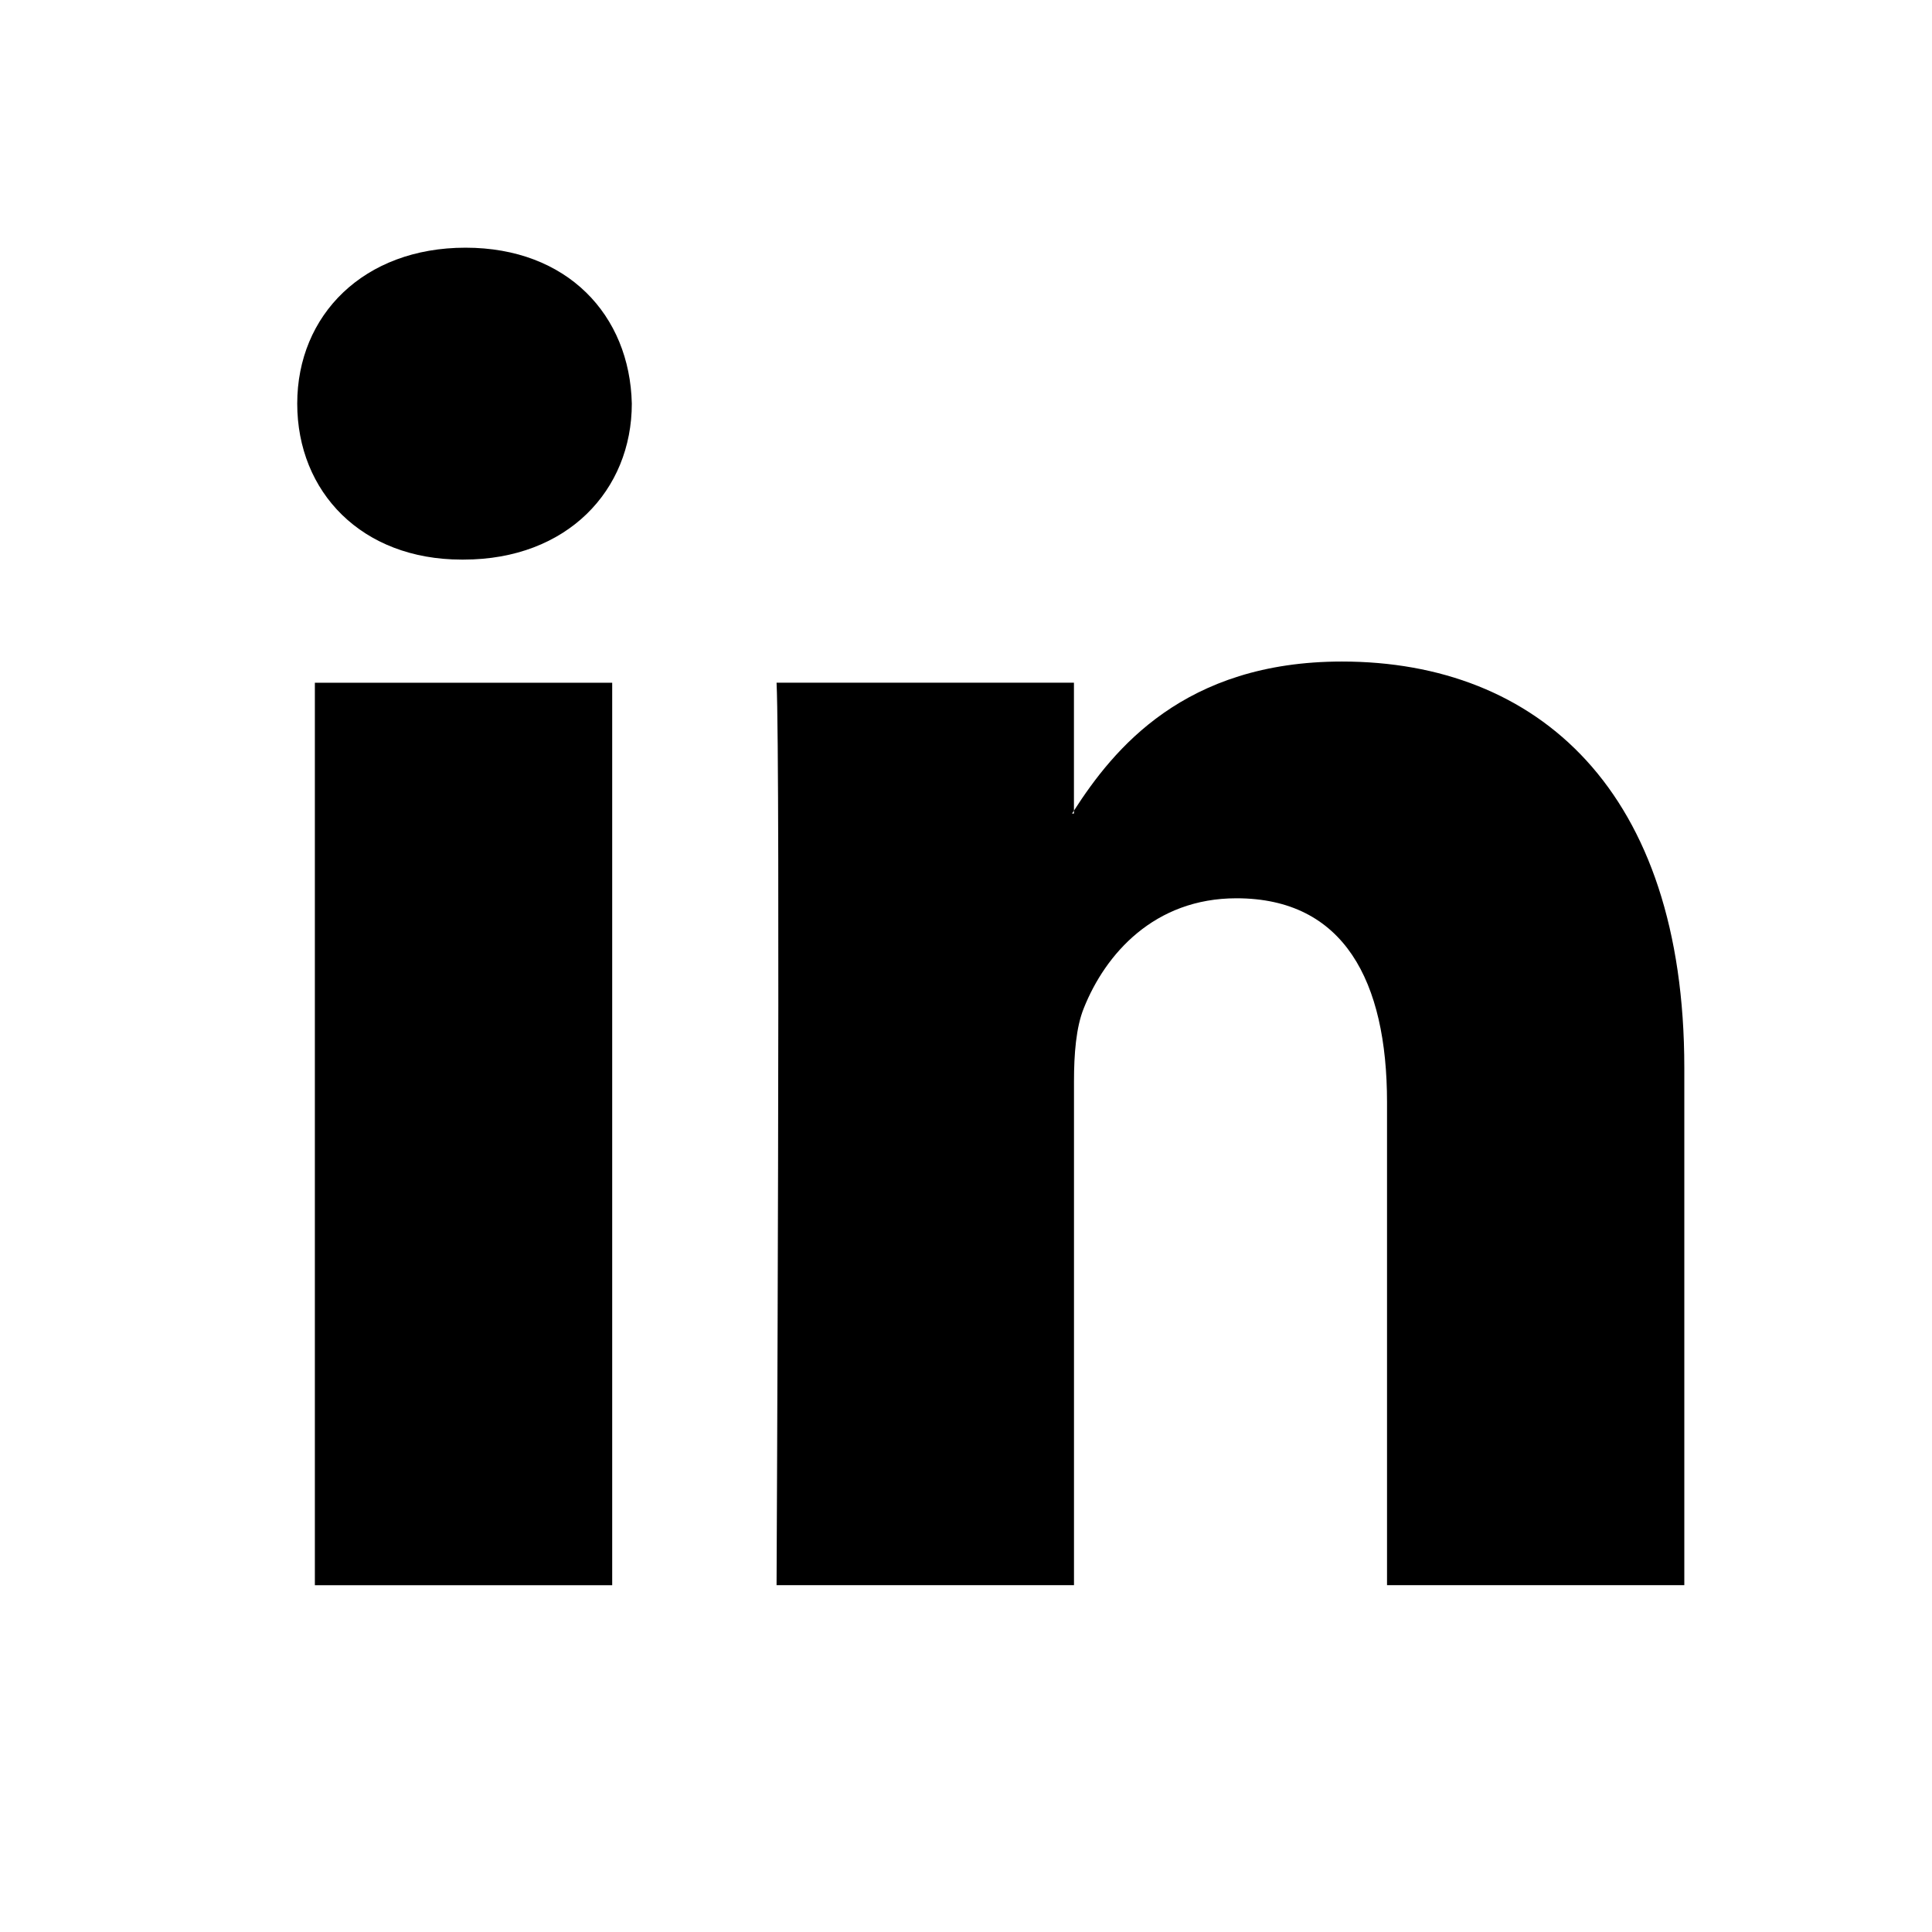
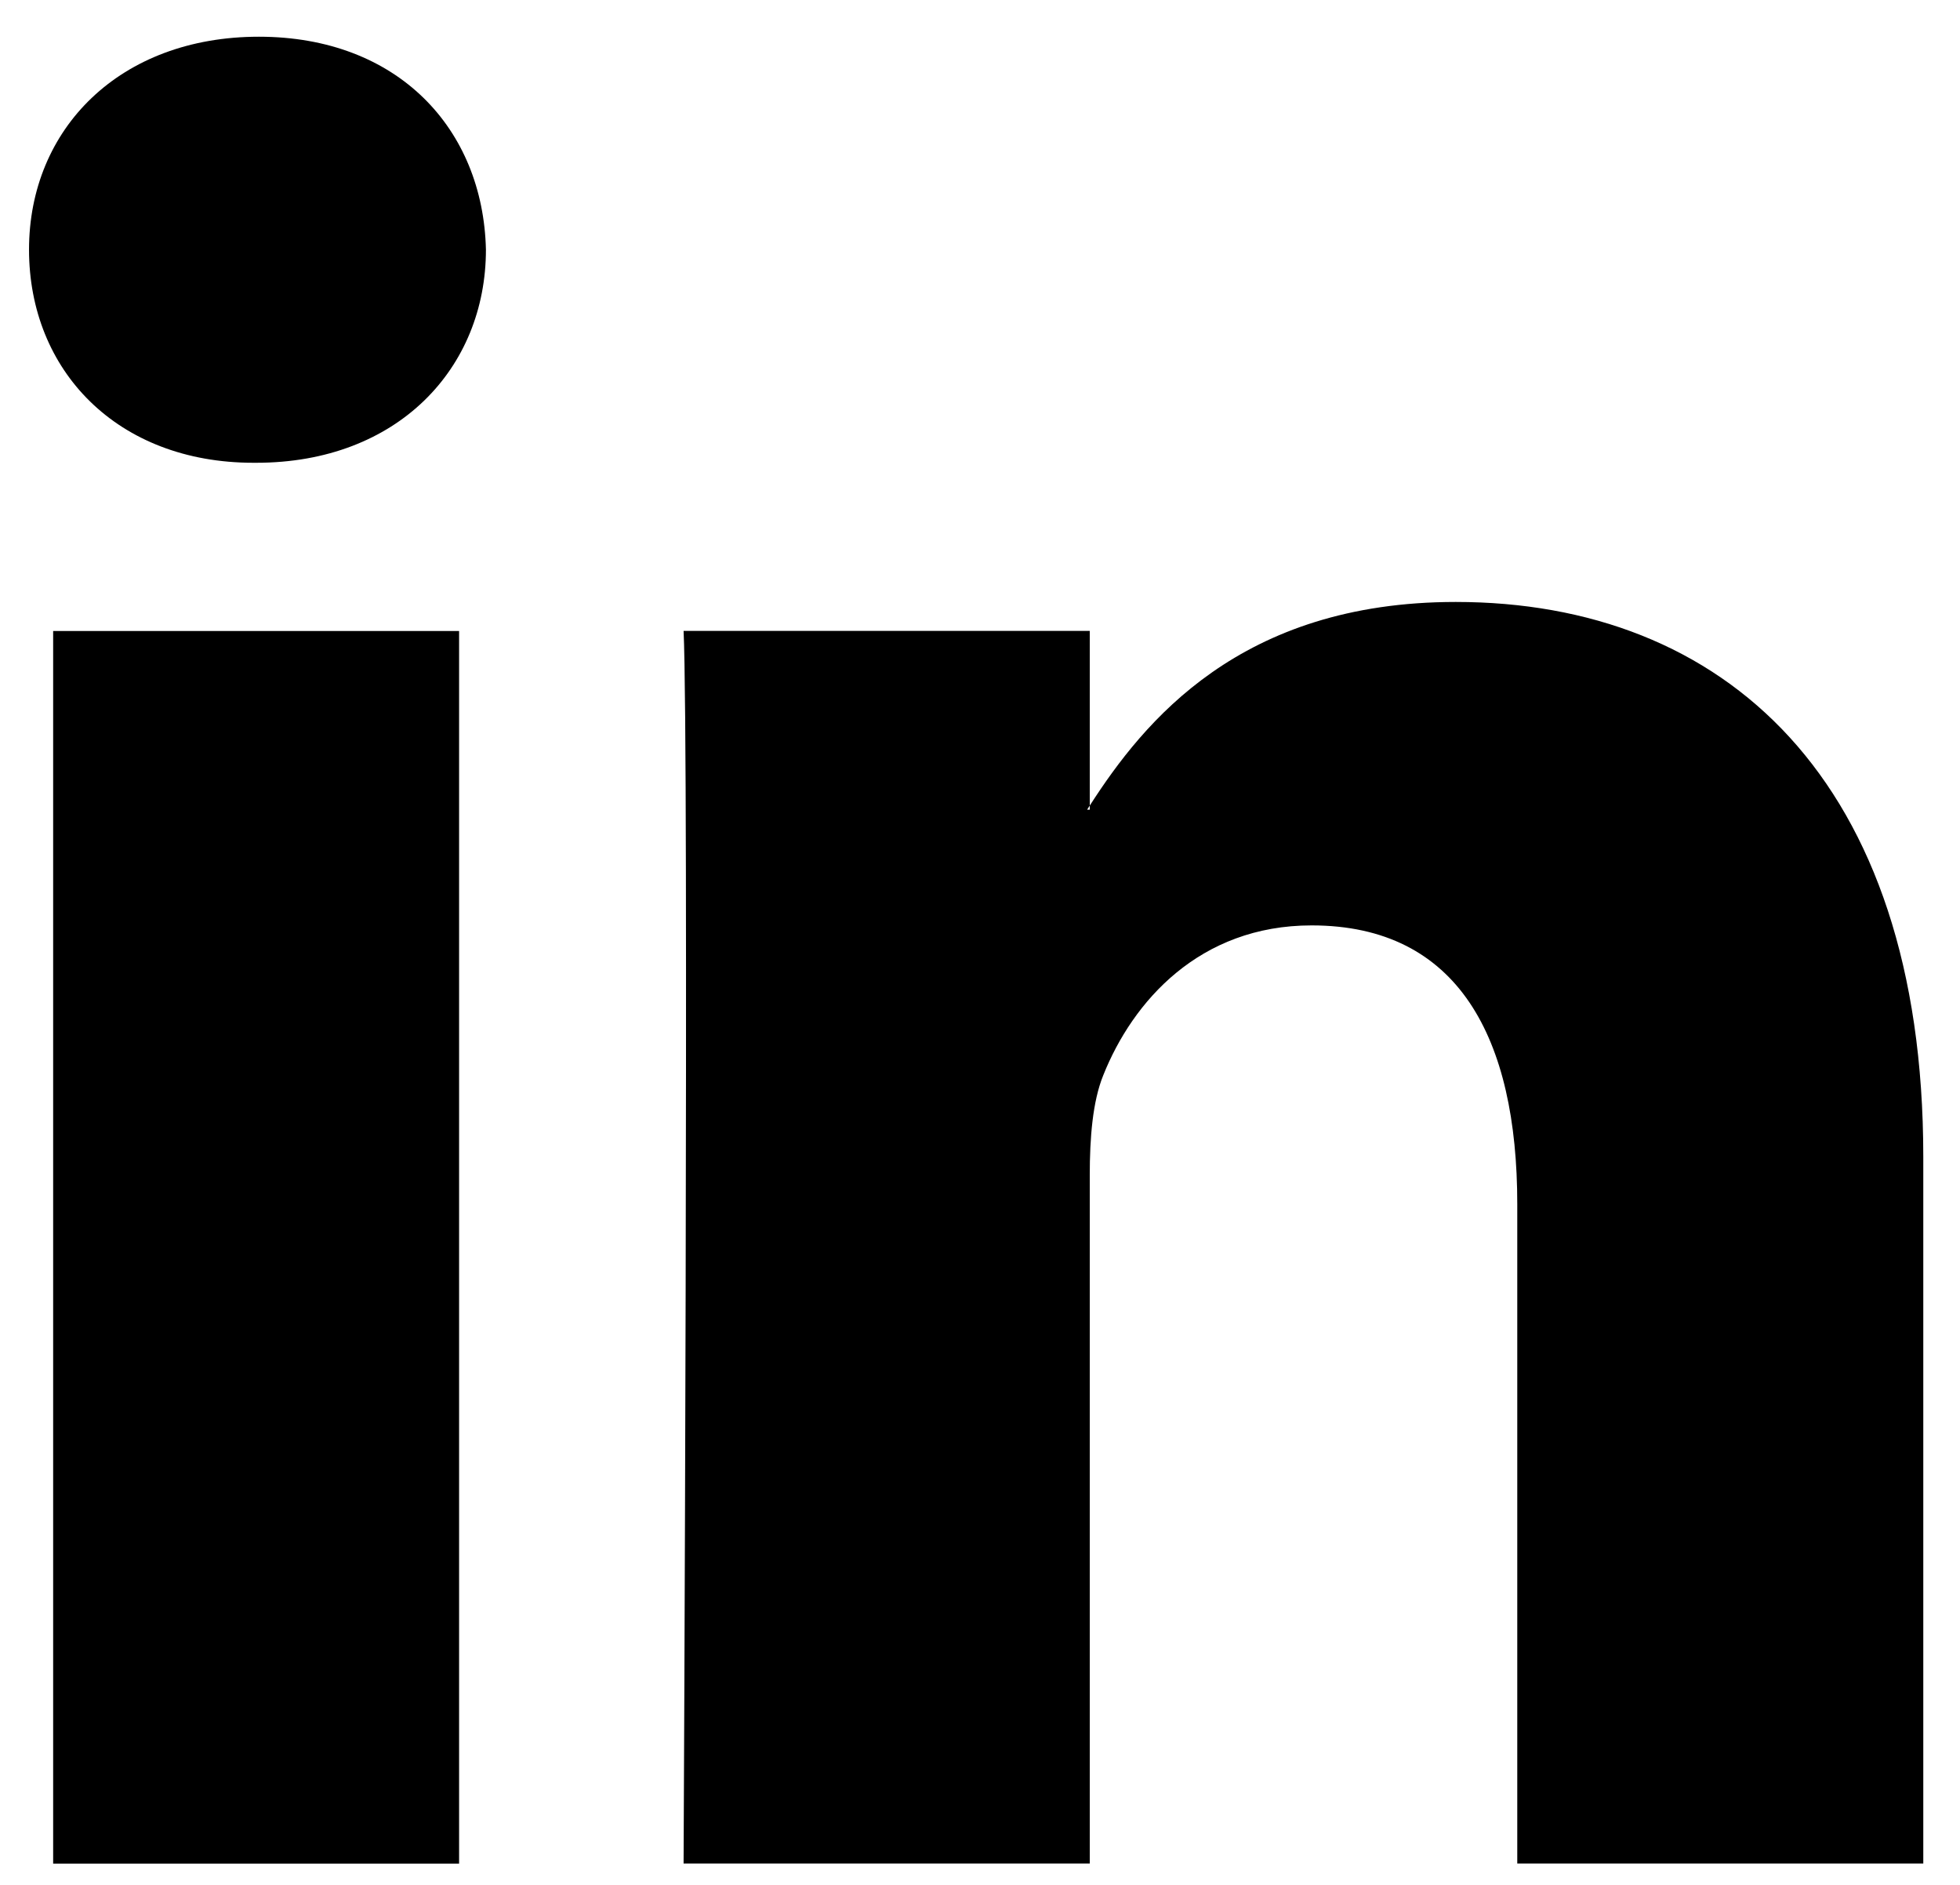
- <svg xmlns="http://www.w3.org/2000/svg" width="39" height="39" viewBox="0 0 39 39" fill="none">
-   <path d="M34 21.553V31.999H27.999V22.252C27.999 19.804 27.13 18.133 24.959 18.133C23.3 18.133 22.314 19.259 21.879 20.349C21.721 20.738 21.68 21.28 21.68 21.825V31.999H15.676C15.676 31.999 15.757 15.492 15.676 13.781H21.679V16.364C21.667 16.383 21.651 16.404 21.64 16.423H21.679V16.364C22.477 15.125 23.901 13.354 27.089 13.354C31.039 13.354 34 15.957 34 21.553ZM9.397 5C7.343 5 6 6.359 6 8.147C6 9.934 7.304 11.296 9.318 11.296H9.358C11.452 11.296 12.754 9.896 12.754 8.147C12.713 6.359 11.451 5 9.397 5ZM6.356 32H12.358V13.782H6.356V32Z" fill="black" />
+ <svg xmlns="http://www.w3.org/2000/svg" width="26" height="25" viewBox="0 0 26 25" fill="none">
+   <path d="M25.513 15.343V24.717H20.127V15.97C20.127 13.772 19.348 12.274 17.399 12.274C15.91 12.274 15.025 13.284 14.635 14.262C14.493 14.611 14.456 15.097 14.456 15.587V24.717H9.068C9.068 24.717 9.141 9.903 9.068 8.368H14.456V10.685C14.445 10.702 14.431 10.722 14.421 10.739H14.456V10.685C15.171 9.573 16.449 7.984 19.311 7.984C22.855 7.984 25.513 10.321 25.513 15.343ZM3.434 0.487C1.59 0.487 0.385 1.707 0.385 3.311C0.385 4.915 1.555 6.138 3.362 6.138H3.399C5.278 6.138 6.446 4.881 6.446 3.311C6.409 1.707 5.277 0.487 3.434 0.487ZM0.705 24.718H6.09V8.369H0.705V24.718Z" fill="black" />
</svg>
